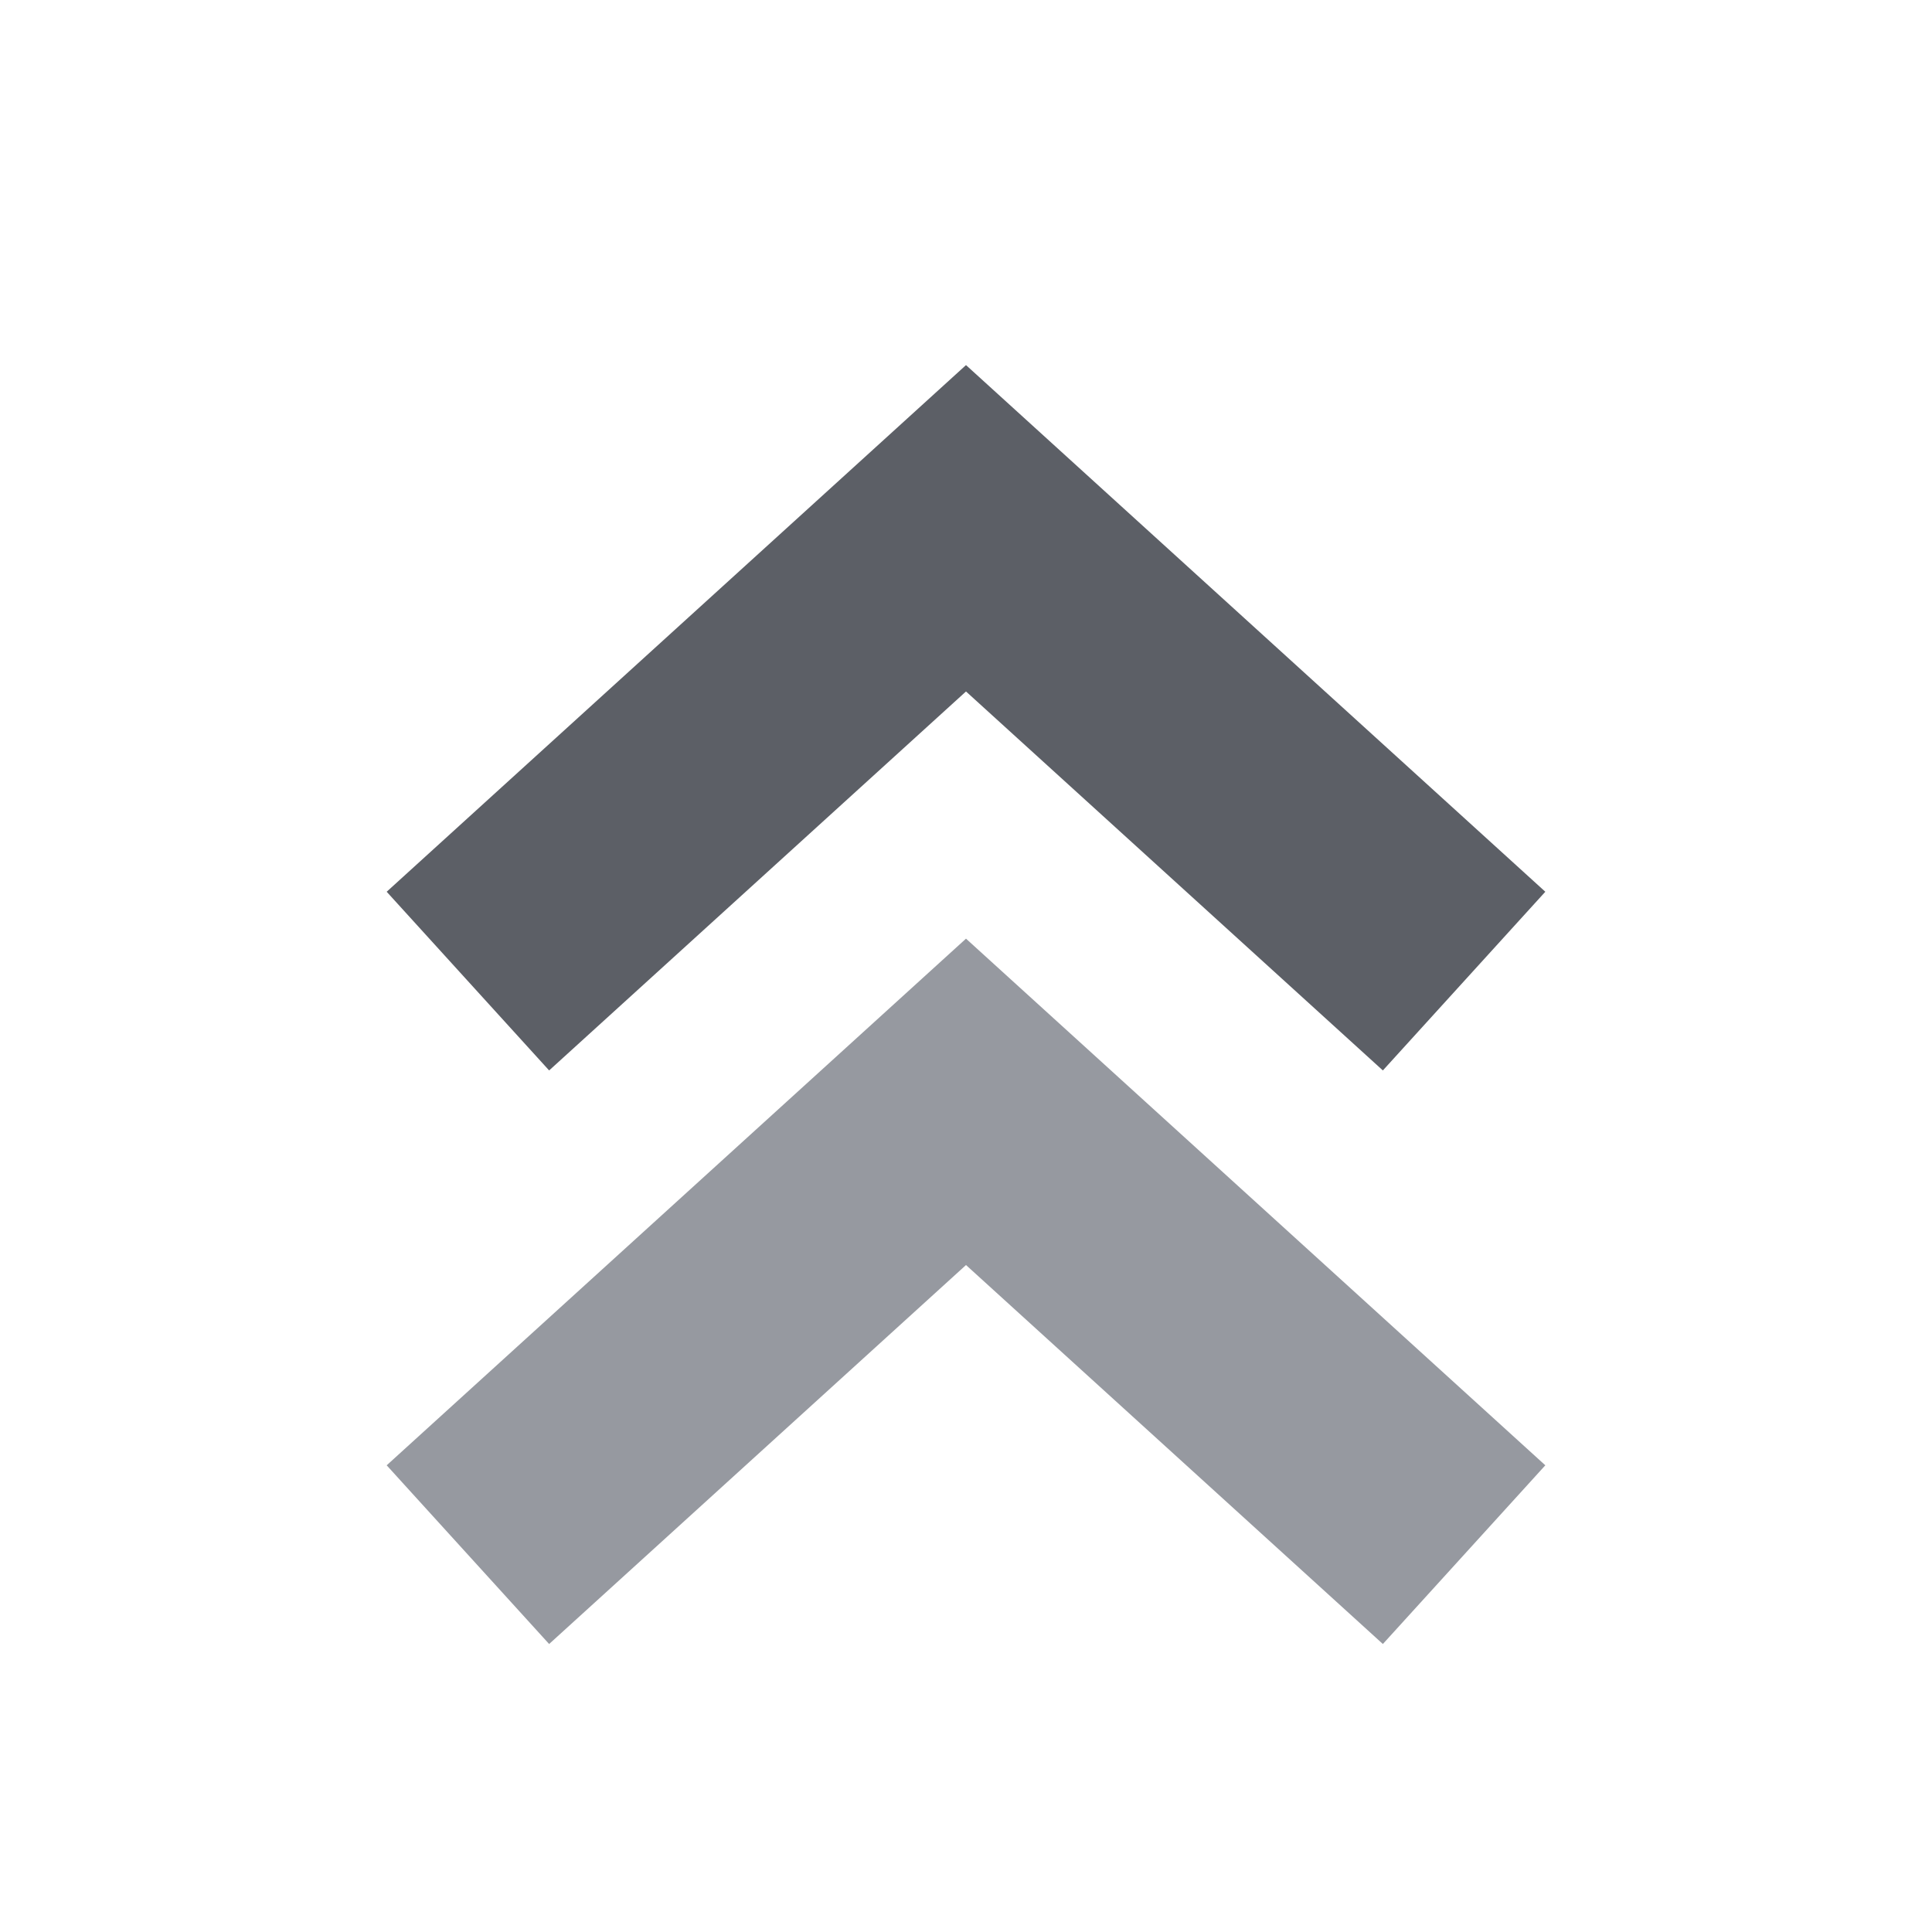
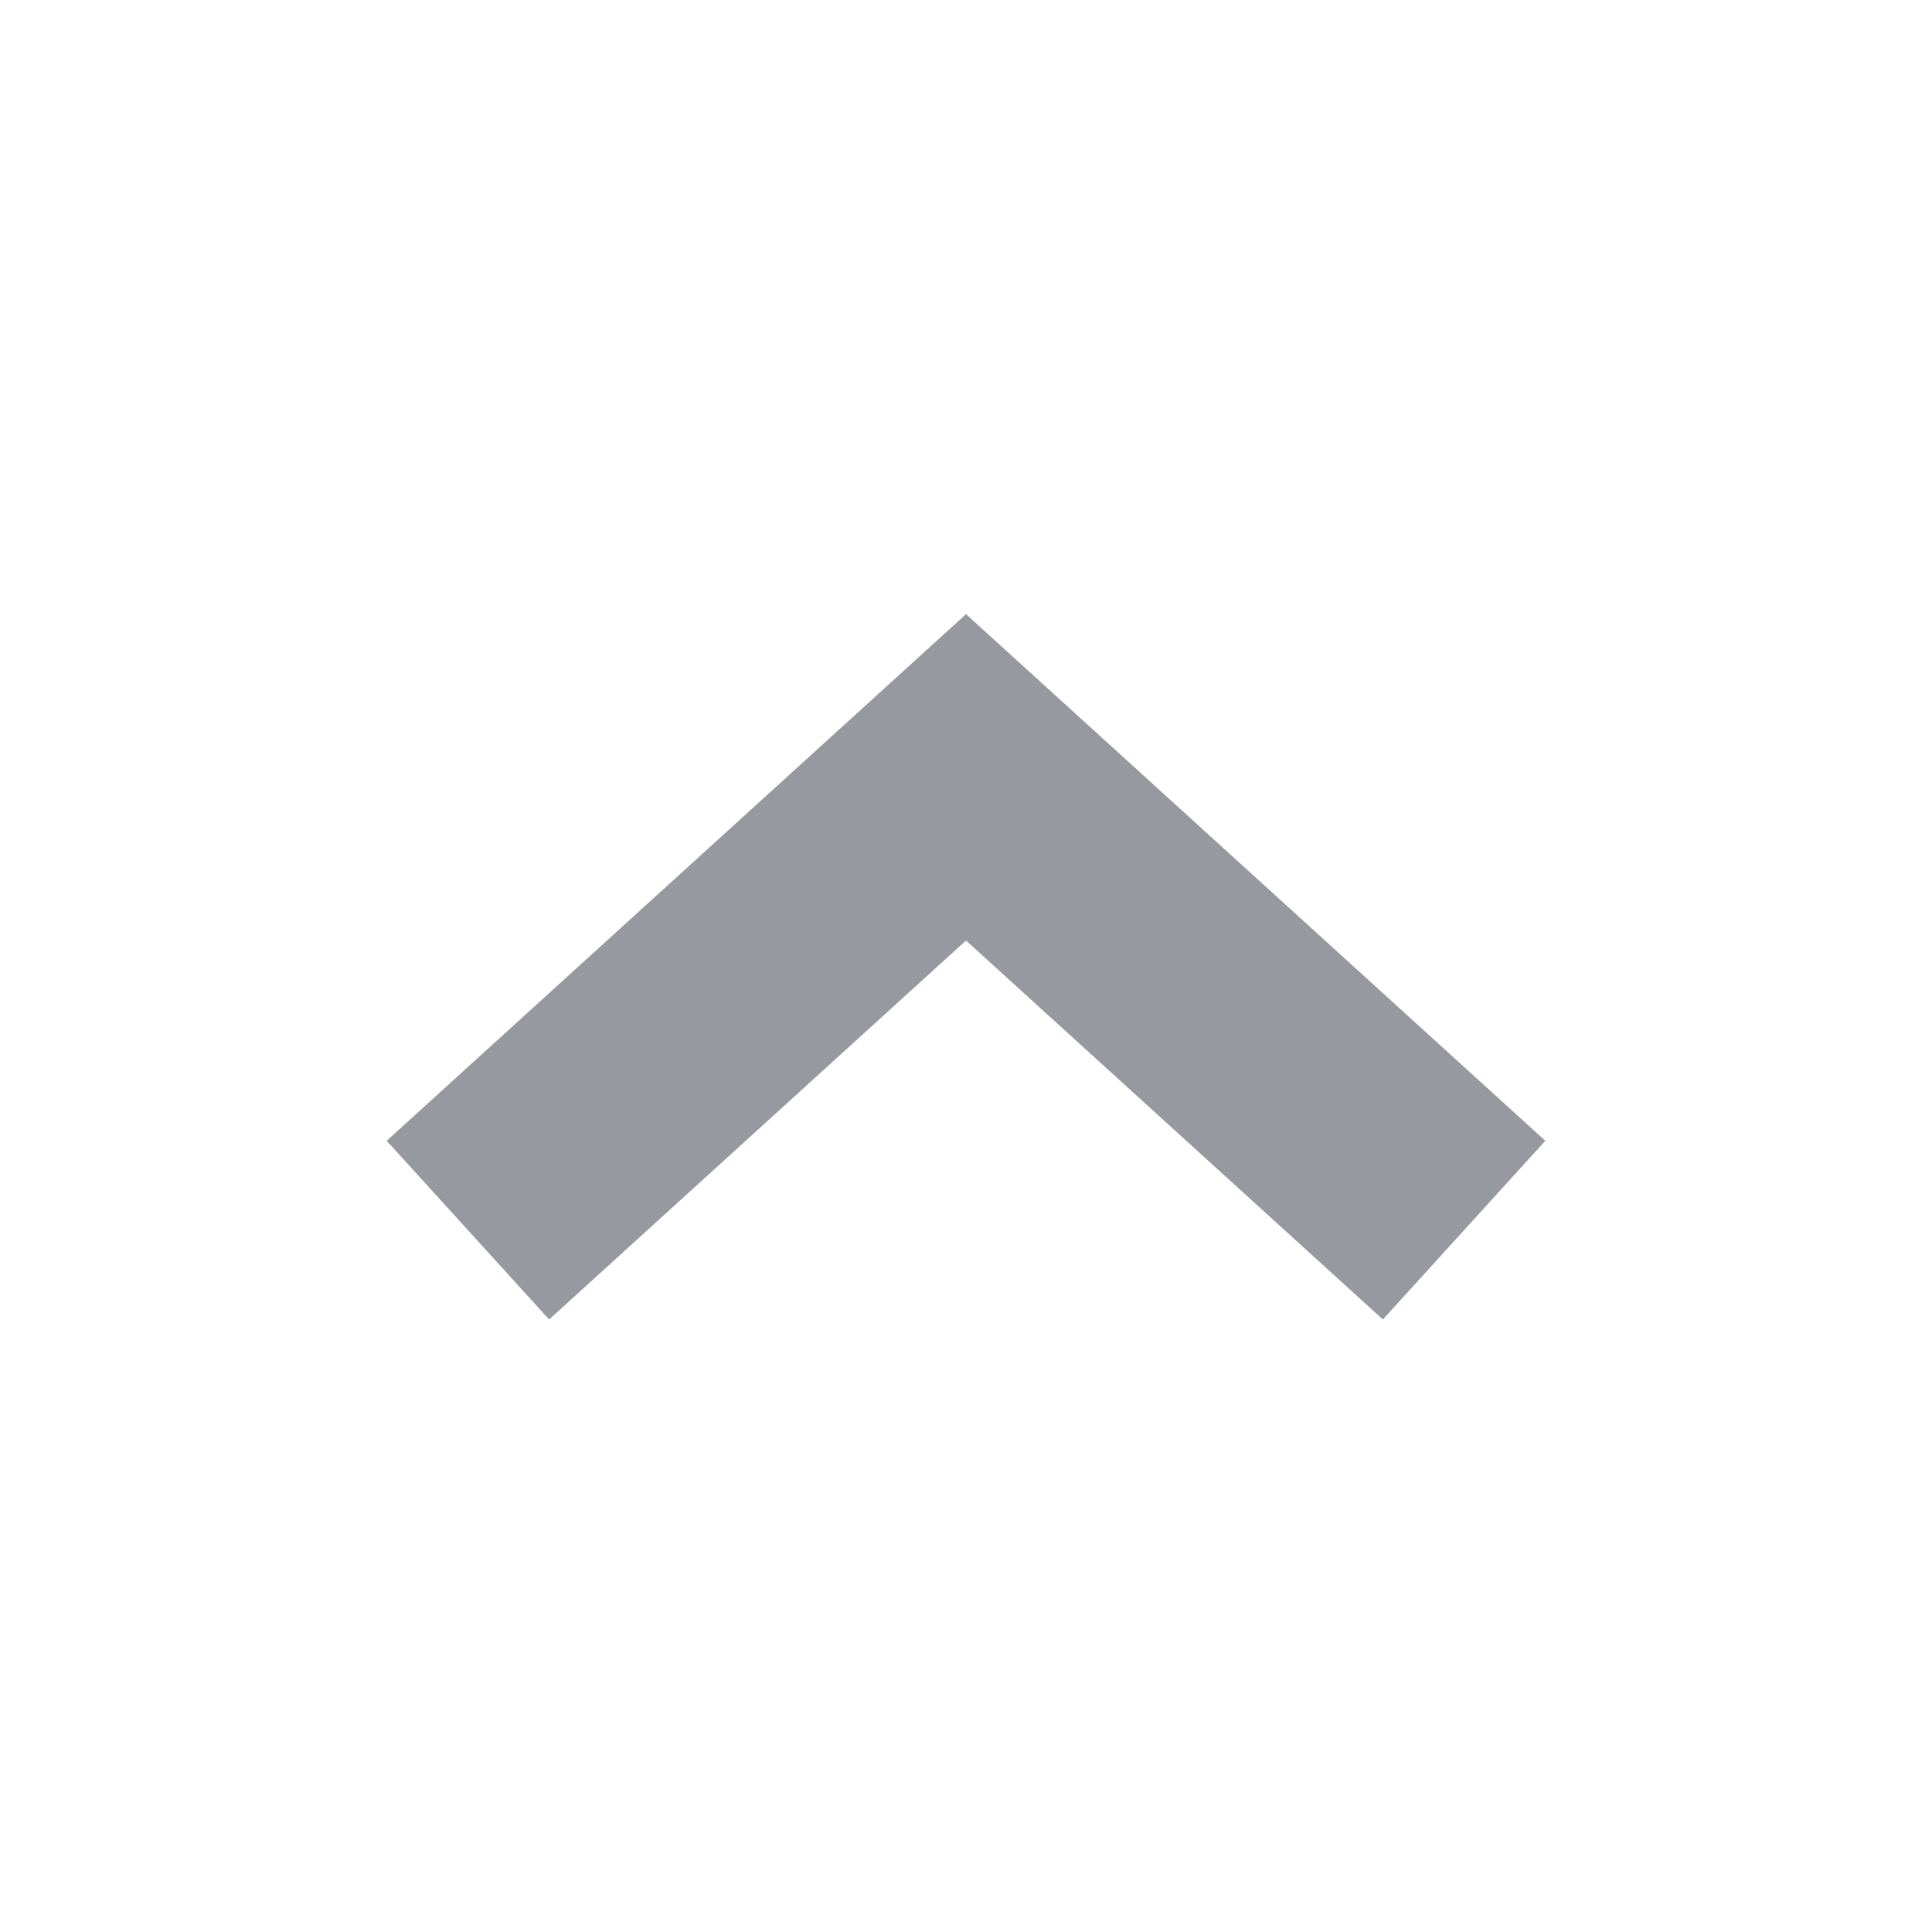
<svg xmlns="http://www.w3.org/2000/svg" width="256" height="256" viewBox="0 0 256 256">
-   <g fill="none" stroke-linecap="butt" stroke-linejoin="miter" stroke-miterlimit="4" stroke-width="32">
-     <polyline points="62,206 128,146 194,206" stroke="rgb(150, 153, 160)" />
-     <polyline points="62,130 128,70 194,130" stroke="rgb(92, 95, 102)" />
-   </g>
+   <polyline points="62,163 128,103 194,163" fill="none" stroke="rgb(150, 153, 160)" stroke-linecap="butt" stroke-linejoin="miter" stroke-miterlimit="4" stroke-width="32" />
</svg>
